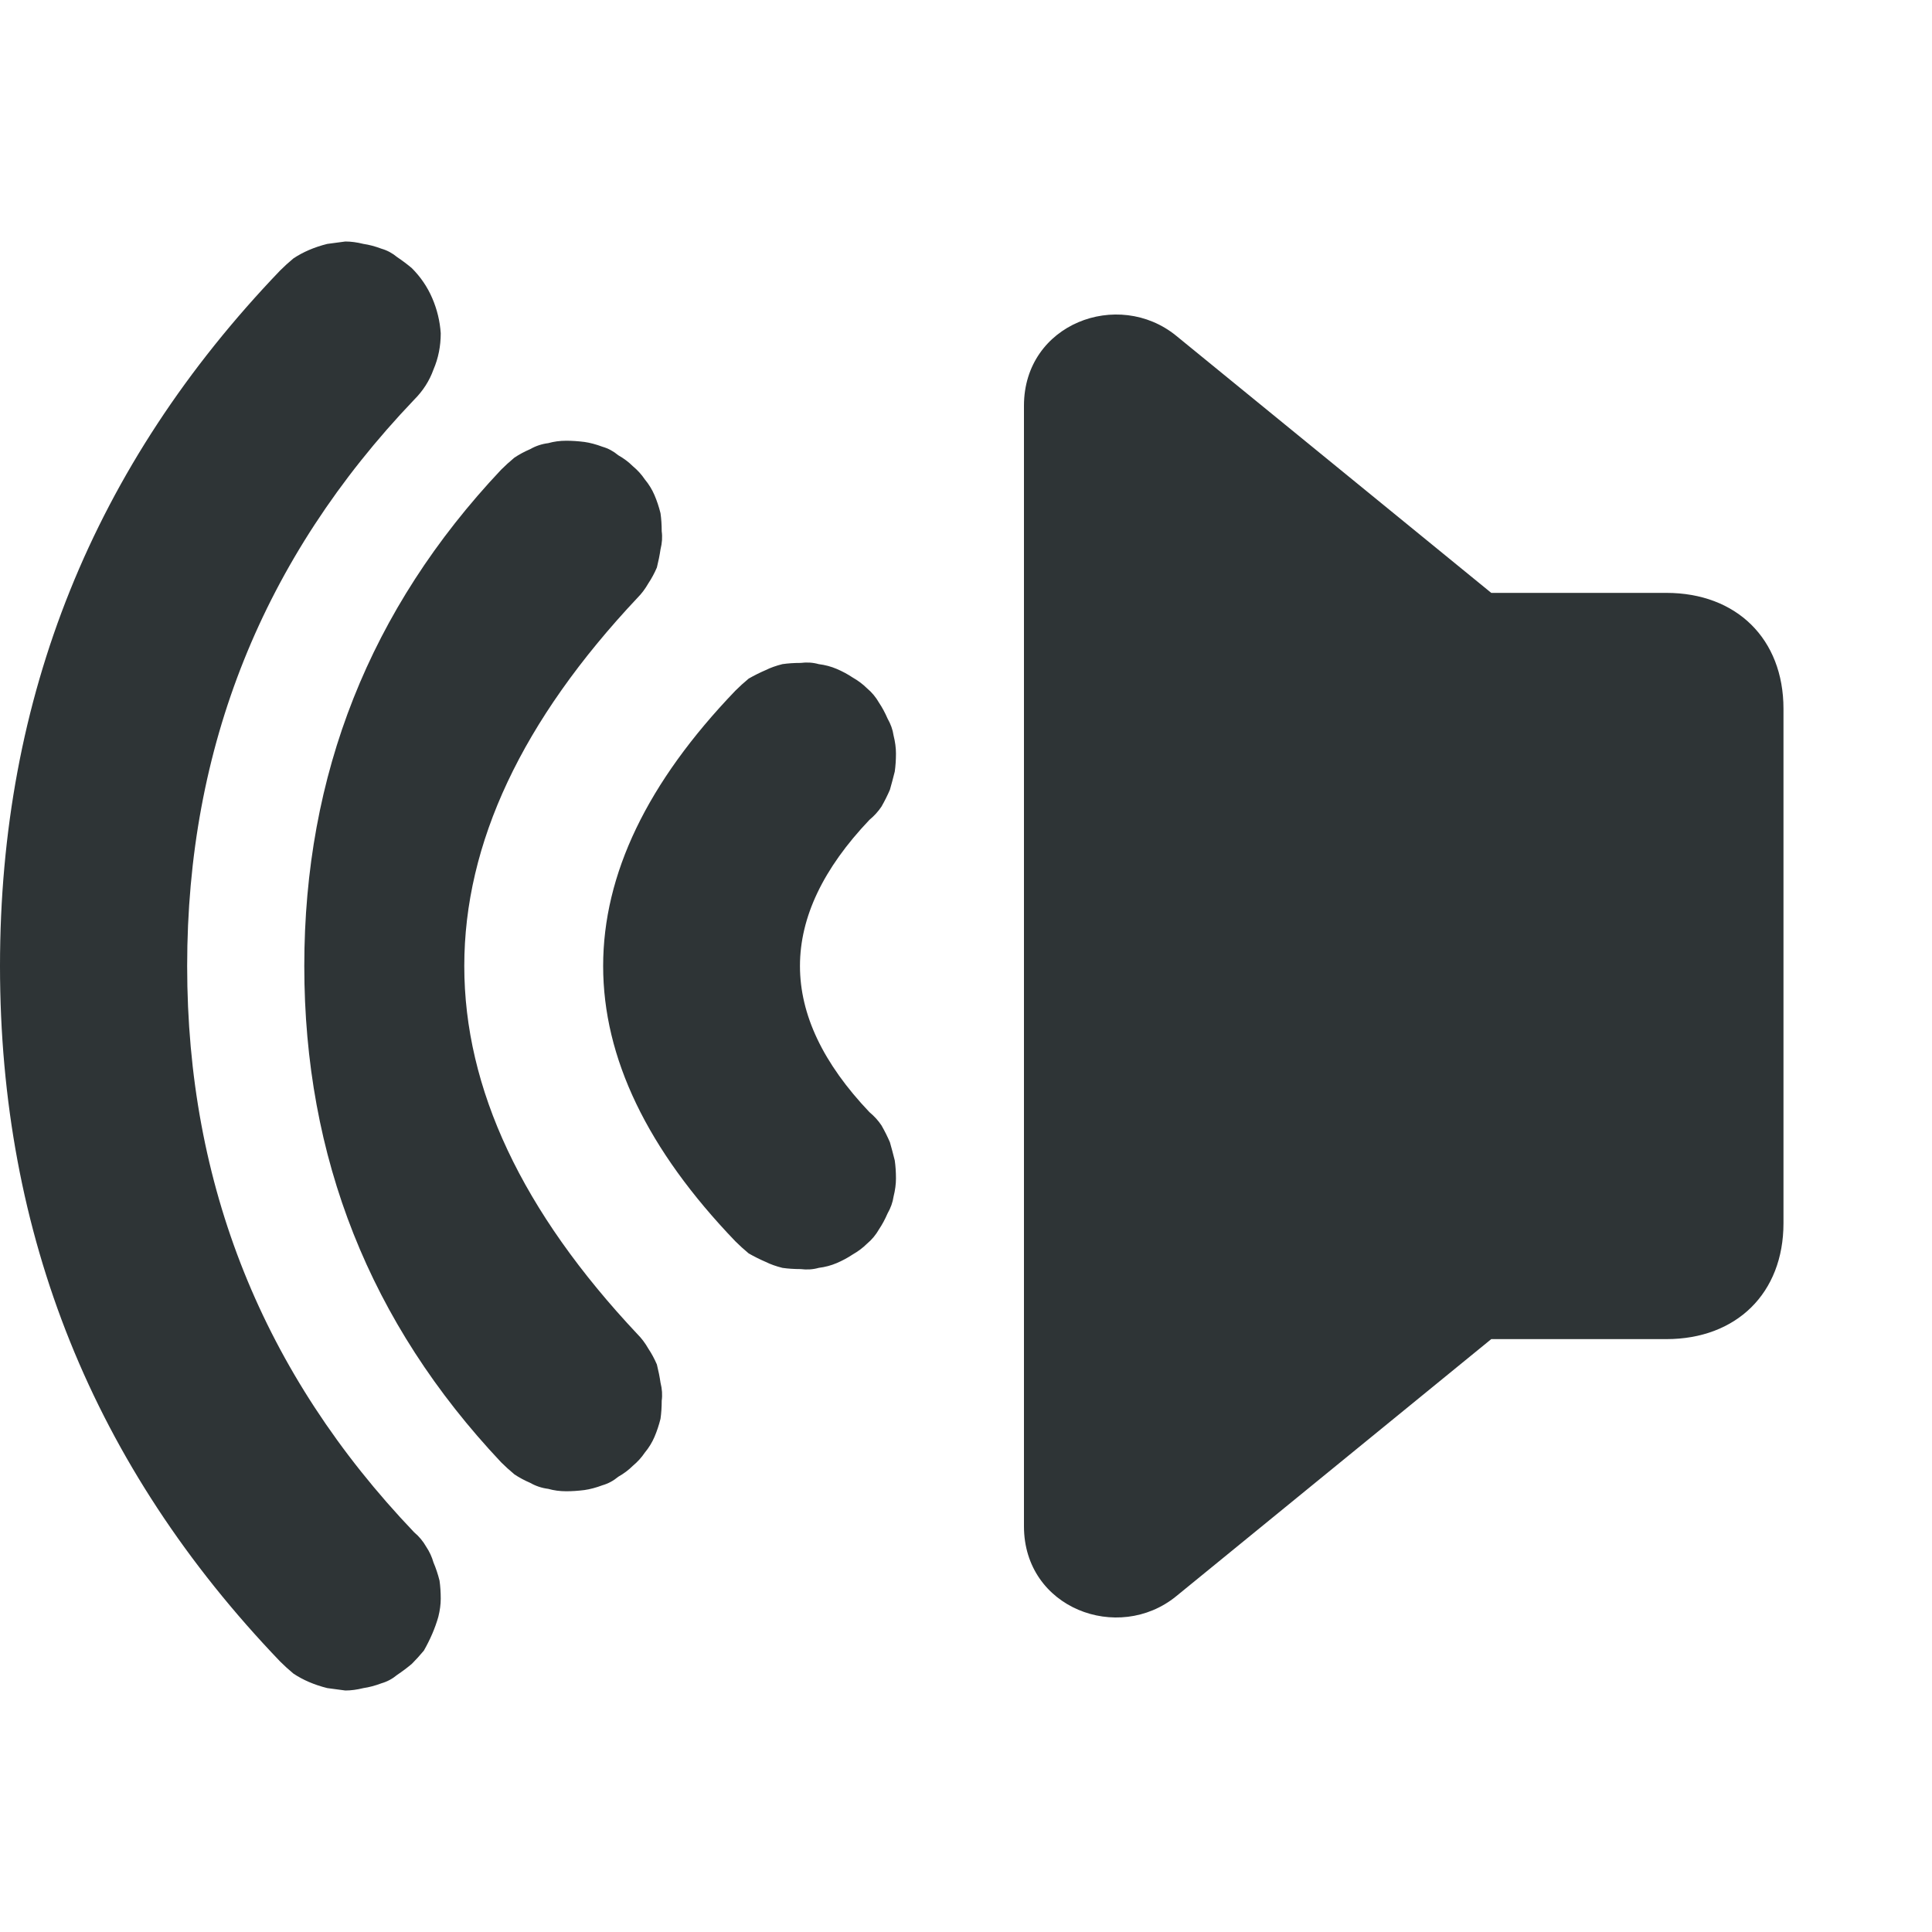
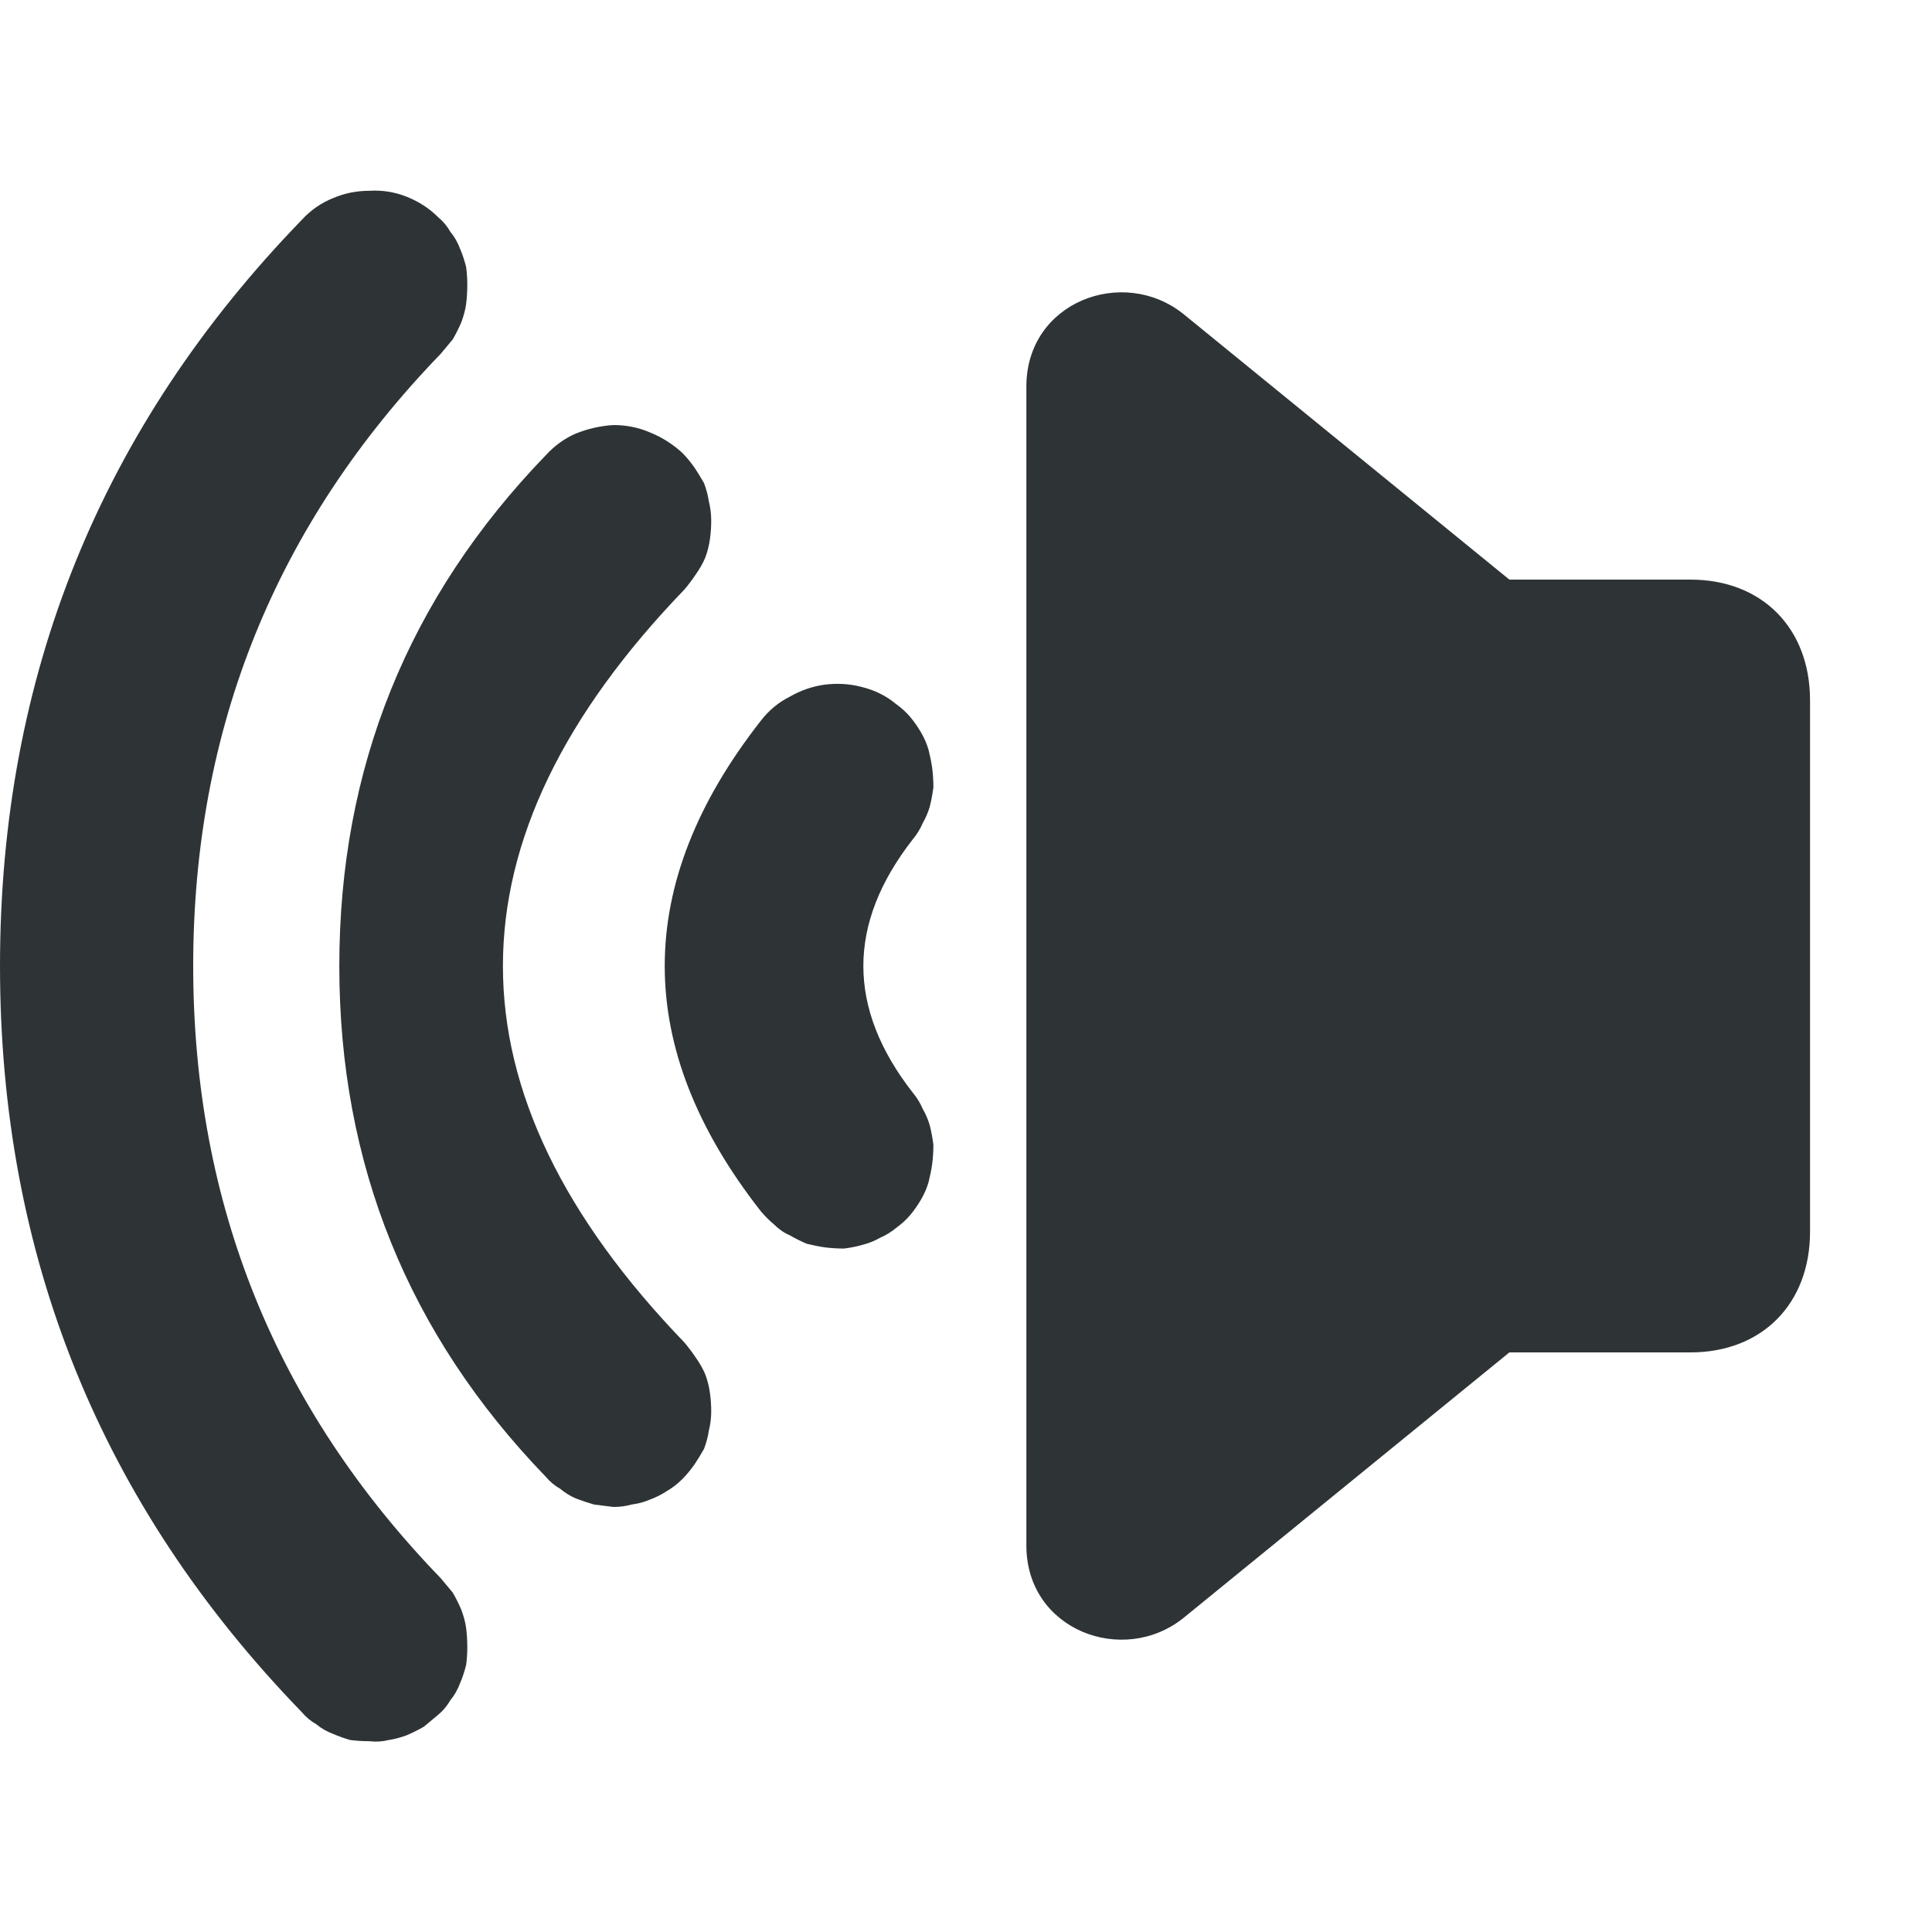
<svg xmlns="http://www.w3.org/2000/svg" width="16" height="16" viewBox="0 0 16 16" fill="#2e3436">
-   <path fill-rule="evenodd" d="M0 8Q0 4.66 2.32 2.24Q2.37 2.19 2.43 2.14Q2.49 2.1 2.56 2.07Q2.63 2.04 2.71 2.02Q2.78 2.01 2.86 2Q2.93 2 3.01 2.02Q3.08 2.03 3.16 2.06Q3.23 2.08 3.29 2.13Q3.35 2.17 3.41 2.22Q3.52 2.33 3.58 2.47Q3.64 2.61 3.65 2.76Q3.65 2.92 3.59 3.06Q3.54 3.2 3.43 3.31Q1.55 5.28 1.55 8Q1.55 10.72 3.43 12.69Q3.49 12.74 3.53 12.81Q3.57 12.87 3.59 12.94Q3.62 13.01 3.64 13.09Q3.65 13.16 3.65 13.24Q3.65 13.31 3.63 13.39Q3.61 13.46 3.58 13.53Q3.55 13.6 3.51 13.67Q3.46 13.73 3.41 13.78Q3.35 13.83 3.29 13.87Q3.23 13.92 3.16 13.94Q3.08 13.97 3.01 13.98Q2.93 14 2.86 14Q2.78 13.99 2.71 13.98Q2.63 13.96 2.56 13.93Q2.49 13.9 2.43 13.86Q2.37 13.81 2.32 13.76Q0 11.34 0 8ZM14.77 5.87C14.77 5.29 14.38 4.91 13.8 4.91L12.35 4.91L9.74 2.78C9.26 2.39 8.48 2.68 8.48 3.36L8.48 12.64C8.48 13.32 9.26 13.61 9.74 13.22L12.35 11.09L13.8 11.09C14.38 11.09 14.77 10.71 14.77 10.13L14.77 5.87ZM4.15 3.89Q2.52 5.62 2.52 8Q2.52 10.38 4.15 12.11Q4.2 12.16 4.26 12.21Q4.32 12.25 4.39 12.28Q4.46 12.32 4.54 12.33Q4.61 12.35 4.69 12.35Q4.76 12.35 4.84 12.34Q4.91 12.33 4.99 12.3Q5.06 12.28 5.12 12.23Q5.19 12.19 5.24 12.14Q5.3 12.09 5.34 12.03Q5.39 11.97 5.42 11.9Q5.45 11.83 5.47 11.75Q5.48 11.68 5.48 11.6Q5.49 11.53 5.47 11.45Q5.46 11.38 5.44 11.3Q5.41 11.23 5.37 11.17Q5.33 11.1 5.28 11.05Q2.41 8 5.28 4.95Q5.33 4.9 5.37 4.83Q5.41 4.77 5.44 4.7Q5.46 4.62 5.47 4.55Q5.49 4.47 5.48 4.4Q5.48 4.32 5.47 4.25Q5.45 4.17 5.42 4.1Q5.39 4.03 5.34 3.97Q5.3 3.91 5.24 3.86Q5.19 3.81 5.12 3.77Q5.06 3.72 4.99 3.7Q4.91 3.67 4.84 3.66Q4.76 3.65 4.69 3.65Q4.61 3.65 4.54 3.67Q4.46 3.68 4.39 3.72Q4.32 3.75 4.26 3.79Q4.2 3.84 4.15 3.89ZM6.09 10.28Q3.9 8 6.09 5.72Q6.14 5.67 6.2 5.62Q6.27 5.58 6.34 5.55Q6.4 5.52 6.48 5.5Q6.55 5.49 6.63 5.49Q6.71 5.48 6.78 5.5Q6.86 5.51 6.93 5.54Q7 5.57 7.06 5.61Q7.13 5.65 7.18 5.7Q7.24 5.75 7.28 5.82Q7.32 5.88 7.35 5.95Q7.39 6.02 7.4 6.09Q7.42 6.17 7.42 6.24Q7.42 6.32 7.41 6.39Q7.39 6.47 7.37 6.54Q7.34 6.61 7.3 6.68Q7.26 6.74 7.2 6.79Q6.05 8 7.2 9.21Q7.26 9.26 7.3 9.32Q7.34 9.39 7.37 9.46Q7.39 9.53 7.41 9.61Q7.42 9.68 7.42 9.76Q7.42 9.83 7.4 9.91Q7.39 9.98 7.35 10.05Q7.32 10.12 7.28 10.18Q7.24 10.25 7.18 10.3Q7.13 10.35 7.06 10.39Q7 10.43 6.93 10.46Q6.86 10.49 6.78 10.5Q6.71 10.52 6.63 10.51Q6.55 10.51 6.48 10.5Q6.4 10.48 6.34 10.45Q6.27 10.42 6.2 10.38Q6.14 10.33 6.09 10.28Z" />
+   <path fill-rule="evenodd" d="M0 8Q0 4.4 2.5 1.82Q2.61 1.7 2.76 1.64Q2.9 1.58 3.06 1.58Q3.22 1.57 3.37 1.63Q3.52 1.69 3.63 1.8Q3.69 1.85 3.73 1.92Q3.78 1.98 3.81 2.06Q3.84 2.13 3.86 2.21Q3.87 2.28 3.87 2.36Q3.87 2.44 3.86 2.52Q3.85 2.59 3.82 2.67Q3.79 2.74 3.75 2.81Q3.7 2.87 3.65 2.93Q1.6 5.05 1.6 8Q1.6 10.95 3.65 13.07Q3.7 13.13 3.75 13.19Q3.79 13.26 3.82 13.33Q3.85 13.41 3.86 13.48Q3.87 13.56 3.87 13.64Q3.87 13.72 3.86 13.79Q3.84 13.87 3.81 13.94Q3.78 14.02 3.73 14.08Q3.69 14.15 3.63 14.2Q3.57 14.25 3.51 14.3Q3.44 14.34 3.37 14.37Q3.29 14.4 3.22 14.41Q3.14 14.43 3.06 14.42Q2.98 14.42 2.9 14.41Q2.83 14.39 2.76 14.36Q2.68 14.33 2.62 14.28Q2.55 14.24 2.5 14.18Q0 11.6 0 8ZM14.99 5.8C14.99 5.2 14.59 4.8 14 4.8L12.5 4.8L9.8 2.6C9.3 2.2 8.5 2.5 8.5 3.2L8.5 12.8C8.5 13.5 9.3 13.8 9.8 13.4L12.5 11.2L14 11.2C14.59 11.2 14.99 10.8 14.99 10.2L14.99 5.8ZM4.52 3.77Q2.81 5.54 2.81 8Q2.81 10.46 4.52 12.23Q4.57 12.29 4.64 12.33Q4.7 12.38 4.77 12.41Q4.85 12.44 4.92 12.46Q5 12.47 5.08 12.48Q5.16 12.48 5.23 12.46Q5.31 12.45 5.38 12.42Q5.46 12.39 5.52 12.35Q5.59 12.31 5.65 12.25Q5.7 12.2 5.75 12.13Q5.79 12.07 5.83 12Q5.86 11.92 5.87 11.85Q5.89 11.77 5.89 11.69Q5.89 11.61 5.88 11.54Q5.87 11.46 5.84 11.38Q5.81 11.31 5.76 11.24Q5.72 11.18 5.67 11.12Q2.66 8 5.67 4.88Q5.72 4.82 5.76 4.76Q5.81 4.69 5.84 4.62Q5.87 4.54 5.88 4.46Q5.89 4.39 5.89 4.31Q5.89 4.23 5.87 4.15Q5.86 4.08 5.83 4Q5.79 3.93 5.75 3.87Q5.7 3.8 5.65 3.75Q5.53 3.64 5.38 3.58Q5.24 3.52 5.08 3.52Q4.92 3.53 4.77 3.59Q4.63 3.65 4.52 3.77ZM6.3 10.03Q4.71 8 6.3 5.97Q6.4 5.84 6.54 5.77Q6.68 5.69 6.83 5.67Q6.99 5.65 7.14 5.69Q7.3 5.73 7.42 5.83Q7.49 5.88 7.54 5.94Q7.59 6 7.63 6.07Q7.67 6.14 7.69 6.21Q7.71 6.29 7.72 6.36Q7.73 6.44 7.73 6.52Q7.72 6.6 7.7 6.68Q7.68 6.75 7.64 6.82Q7.61 6.89 7.56 6.95Q6.74 8 7.56 9.05Q7.61 9.11 7.64 9.18Q7.68 9.25 7.7 9.32Q7.72 9.4 7.73 9.48Q7.73 9.56 7.72 9.64Q7.71 9.71 7.69 9.79Q7.67 9.86 7.63 9.93Q7.59 10 7.54 10.06Q7.49 10.12 7.42 10.17Q7.36 10.22 7.29 10.25Q7.22 10.29 7.14 10.31Q7.07 10.33 6.99 10.34Q6.91 10.34 6.83 10.33Q6.76 10.32 6.68 10.3Q6.61 10.27 6.54 10.23Q6.47 10.2 6.41 10.14Q6.35 10.09 6.3 10.03Z" />
</svg>
